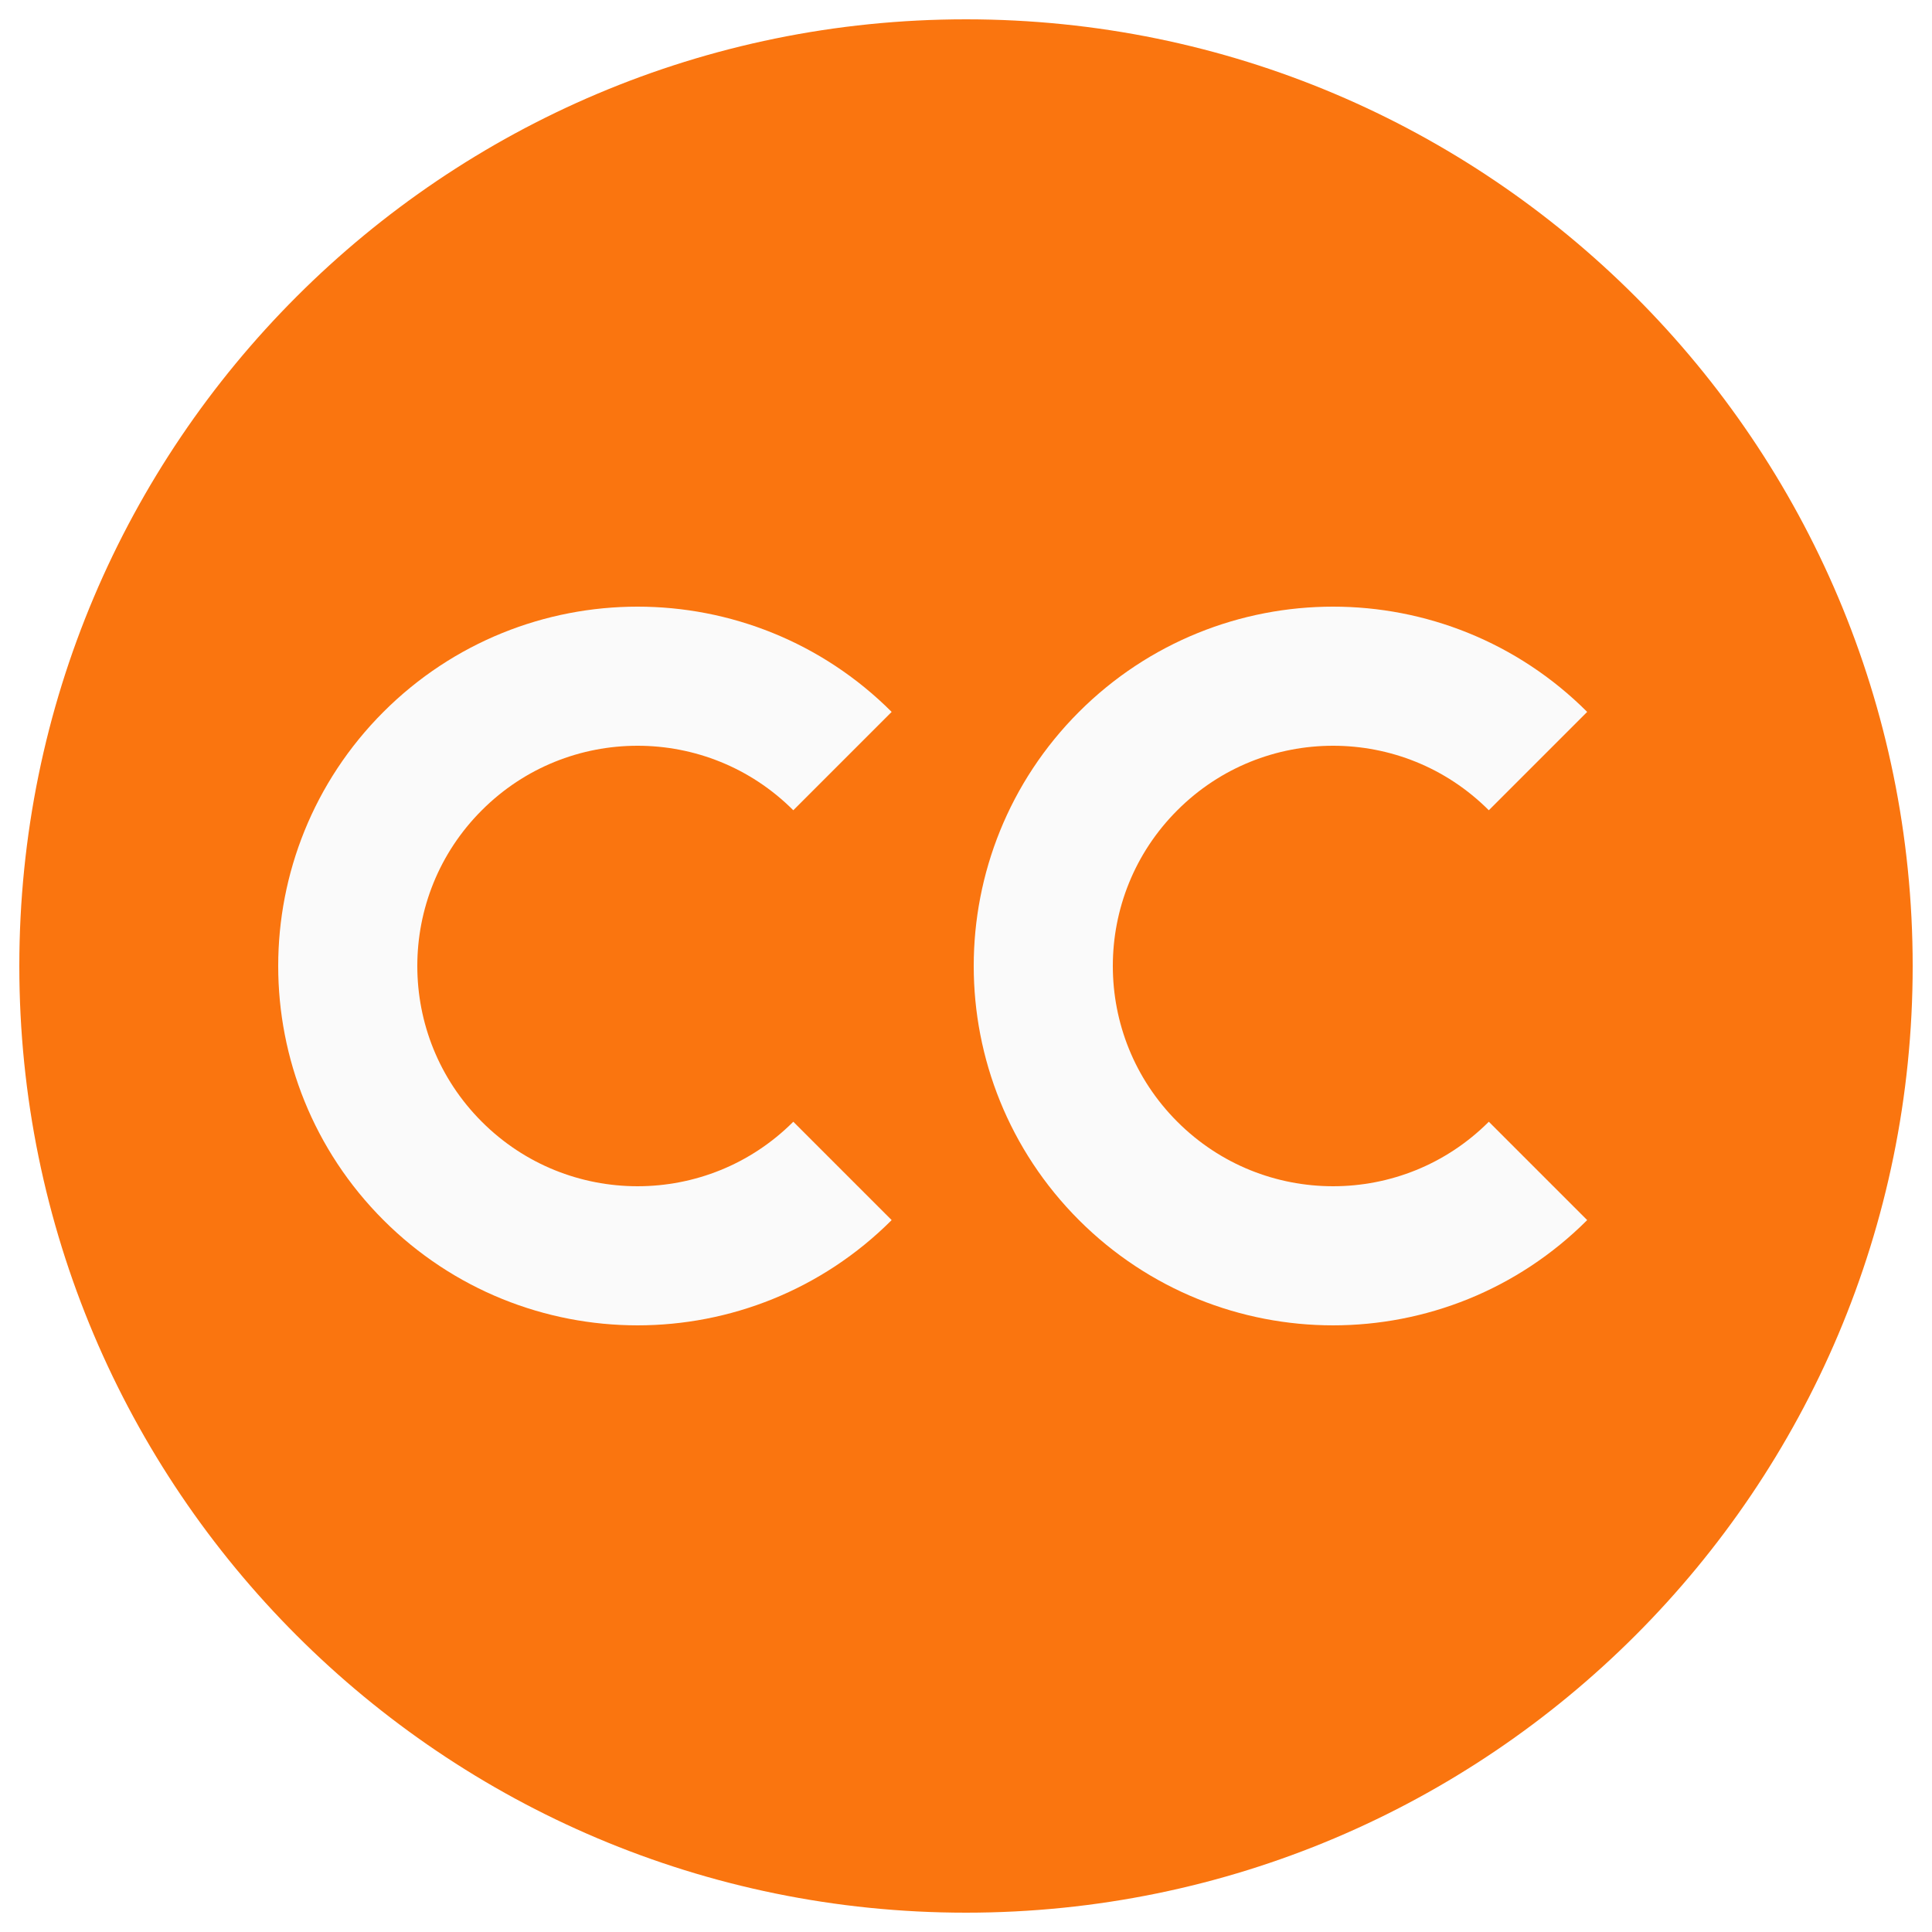
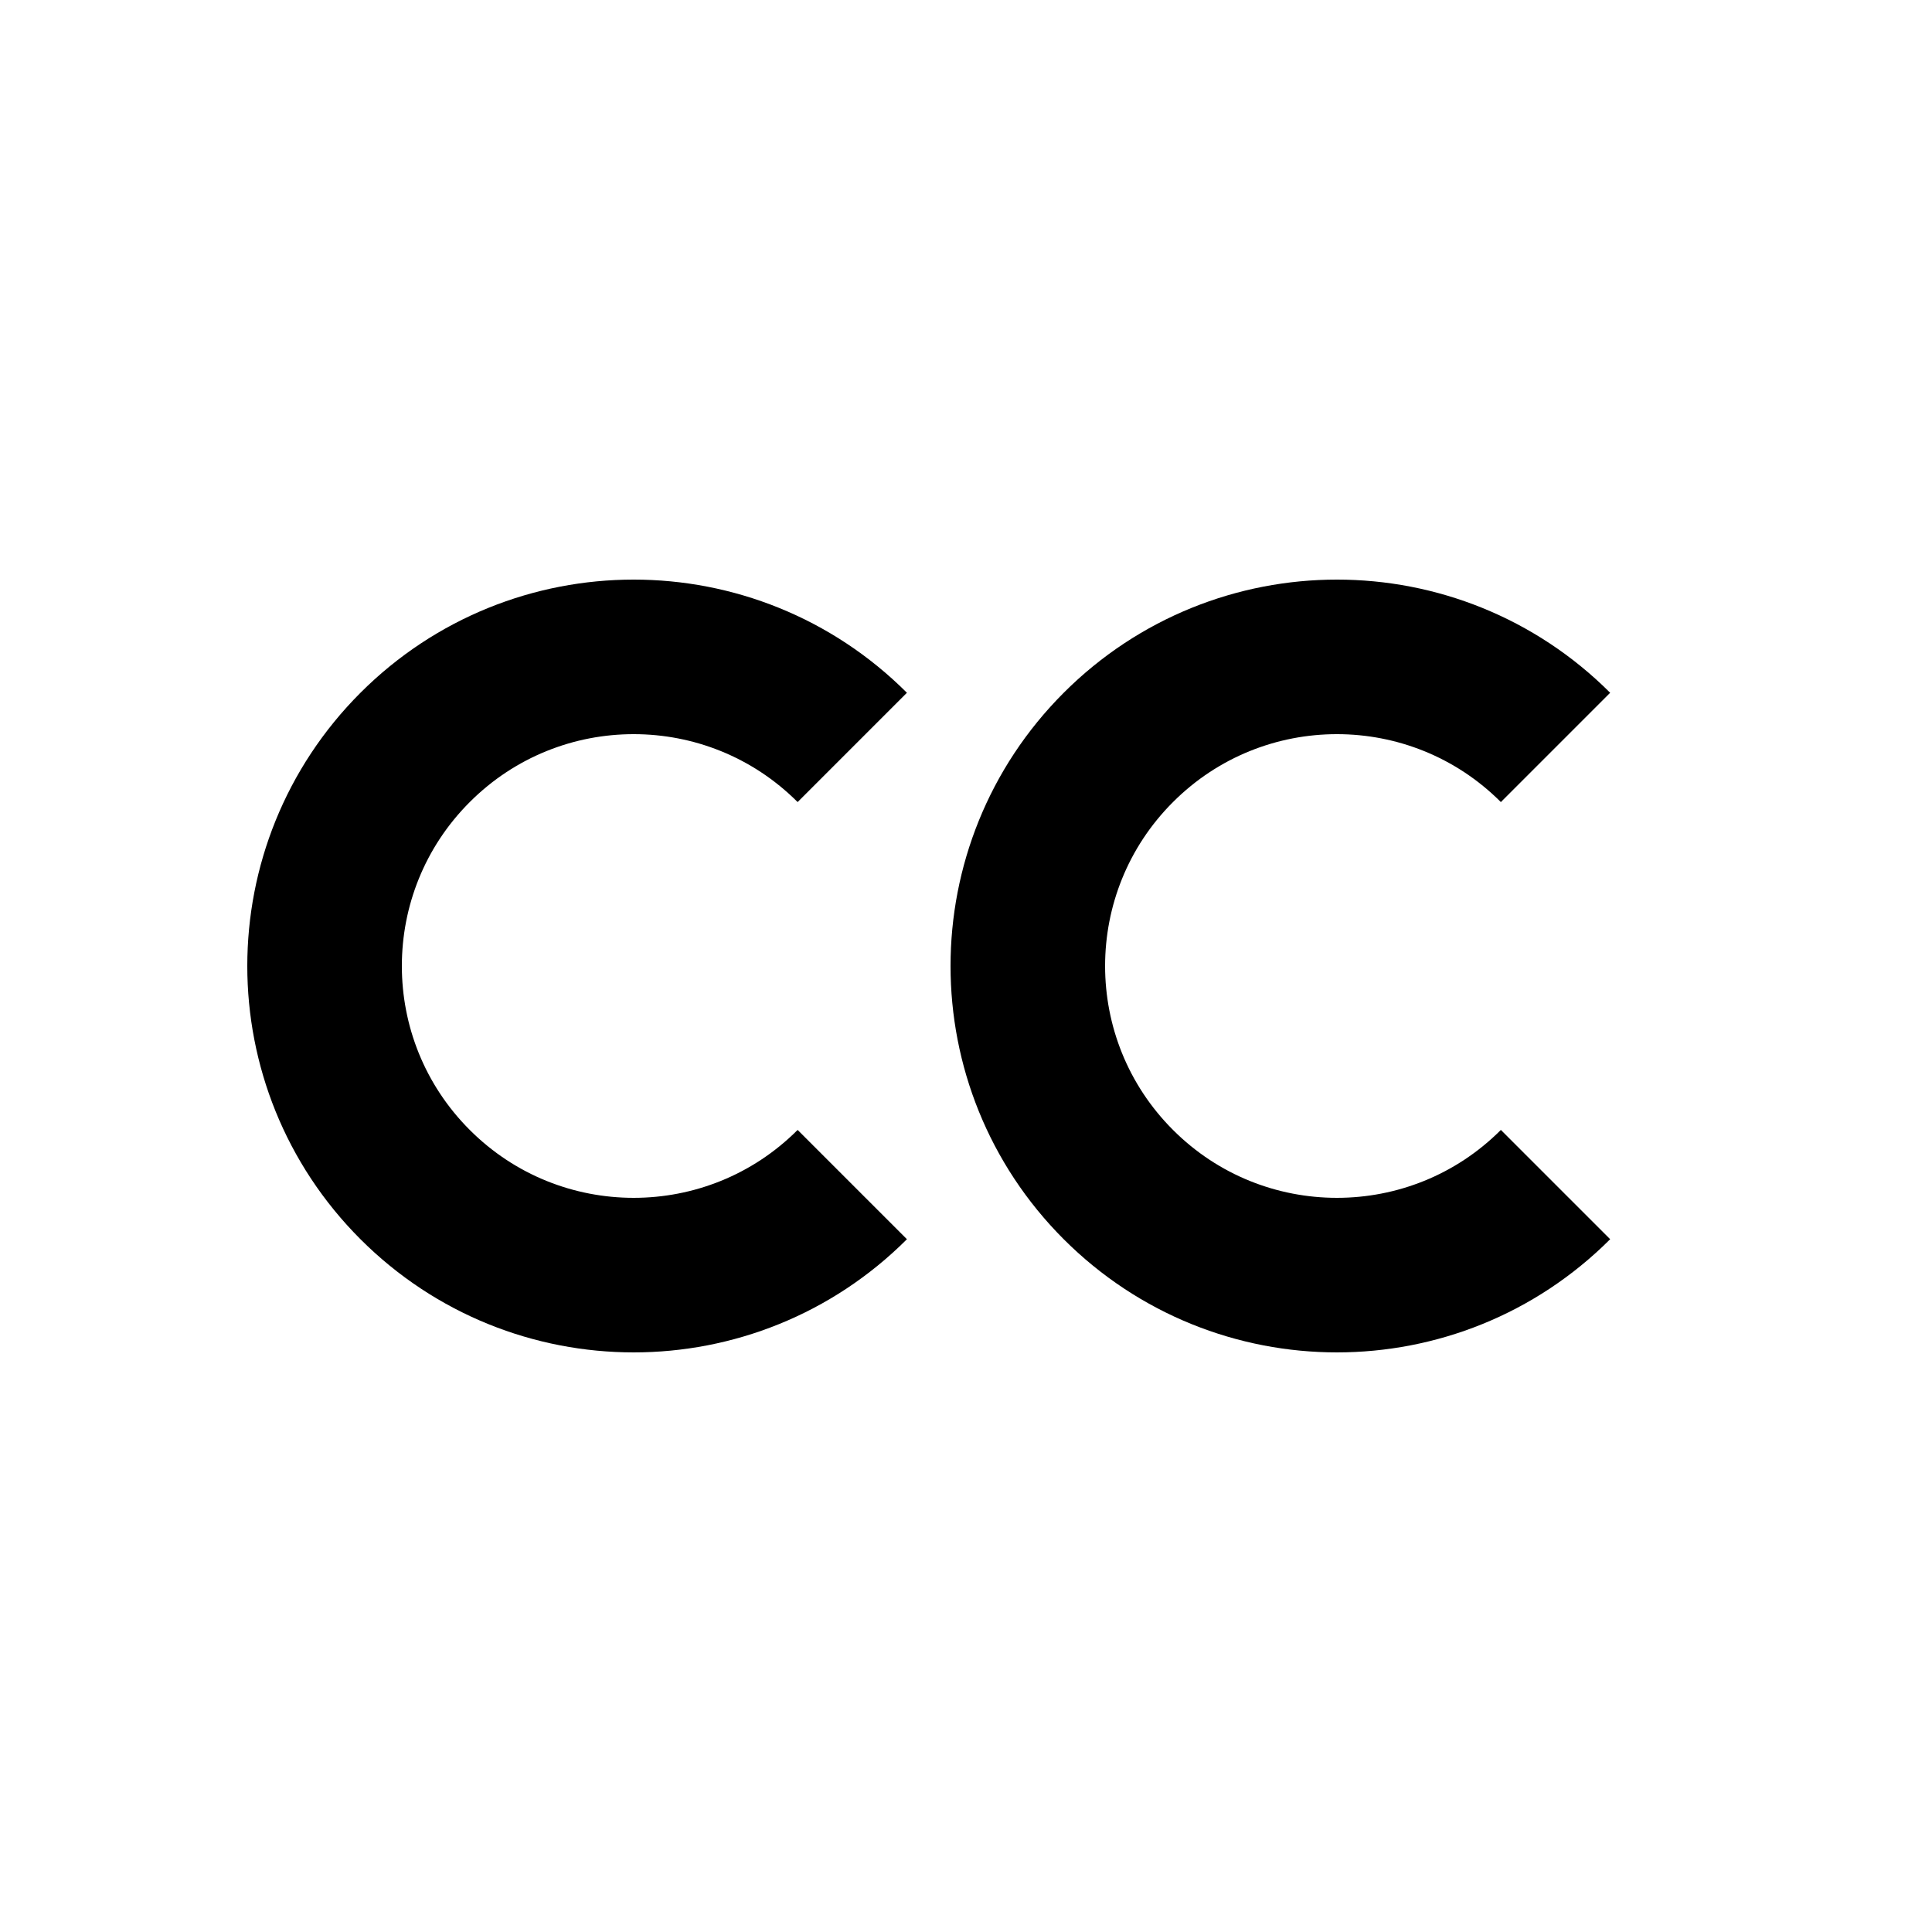
<svg xmlns="http://www.w3.org/2000/svg" viewBox="0 0 100 100">
-   <circle cx="50" cy="50" r="49" fill="#fa750f" />
-   <path transform="translate(-17,0) translate(50,50) scale(0.3) translate(-50,-50)" fill="none" stroke="#fafafa" stroke-width="24" d="       M 85.355 14.645       A 50 50 0 1 0 85.355 85.355     " />
-   <path transform="translate(19,0) translate(50,50) scale(0.3) translate(-50,-50)" fill="none" stroke="#fafafa" stroke-width="24" d="       M 85.355 14.645       A 50 50 0 1 0 85.355 85.355     " />
+   <path fill="none" stroke="currentColor" stroke-width="20" transform="translate(50,50) scale(0.4) translate(-50,-50) translate(-43,0)" d="       M 78.284 21.716       A 40 40 0 1 0 78.284 78.284     " />
+   <path fill="none" stroke="currentColor" stroke-width="20" transform="translate(50,50) scale(0.4) translate(-50,-50) translate(48,0)" d="       M 78.284 21.716       A 40 40 0 1 0 78.284 78.284     " />
</svg>
